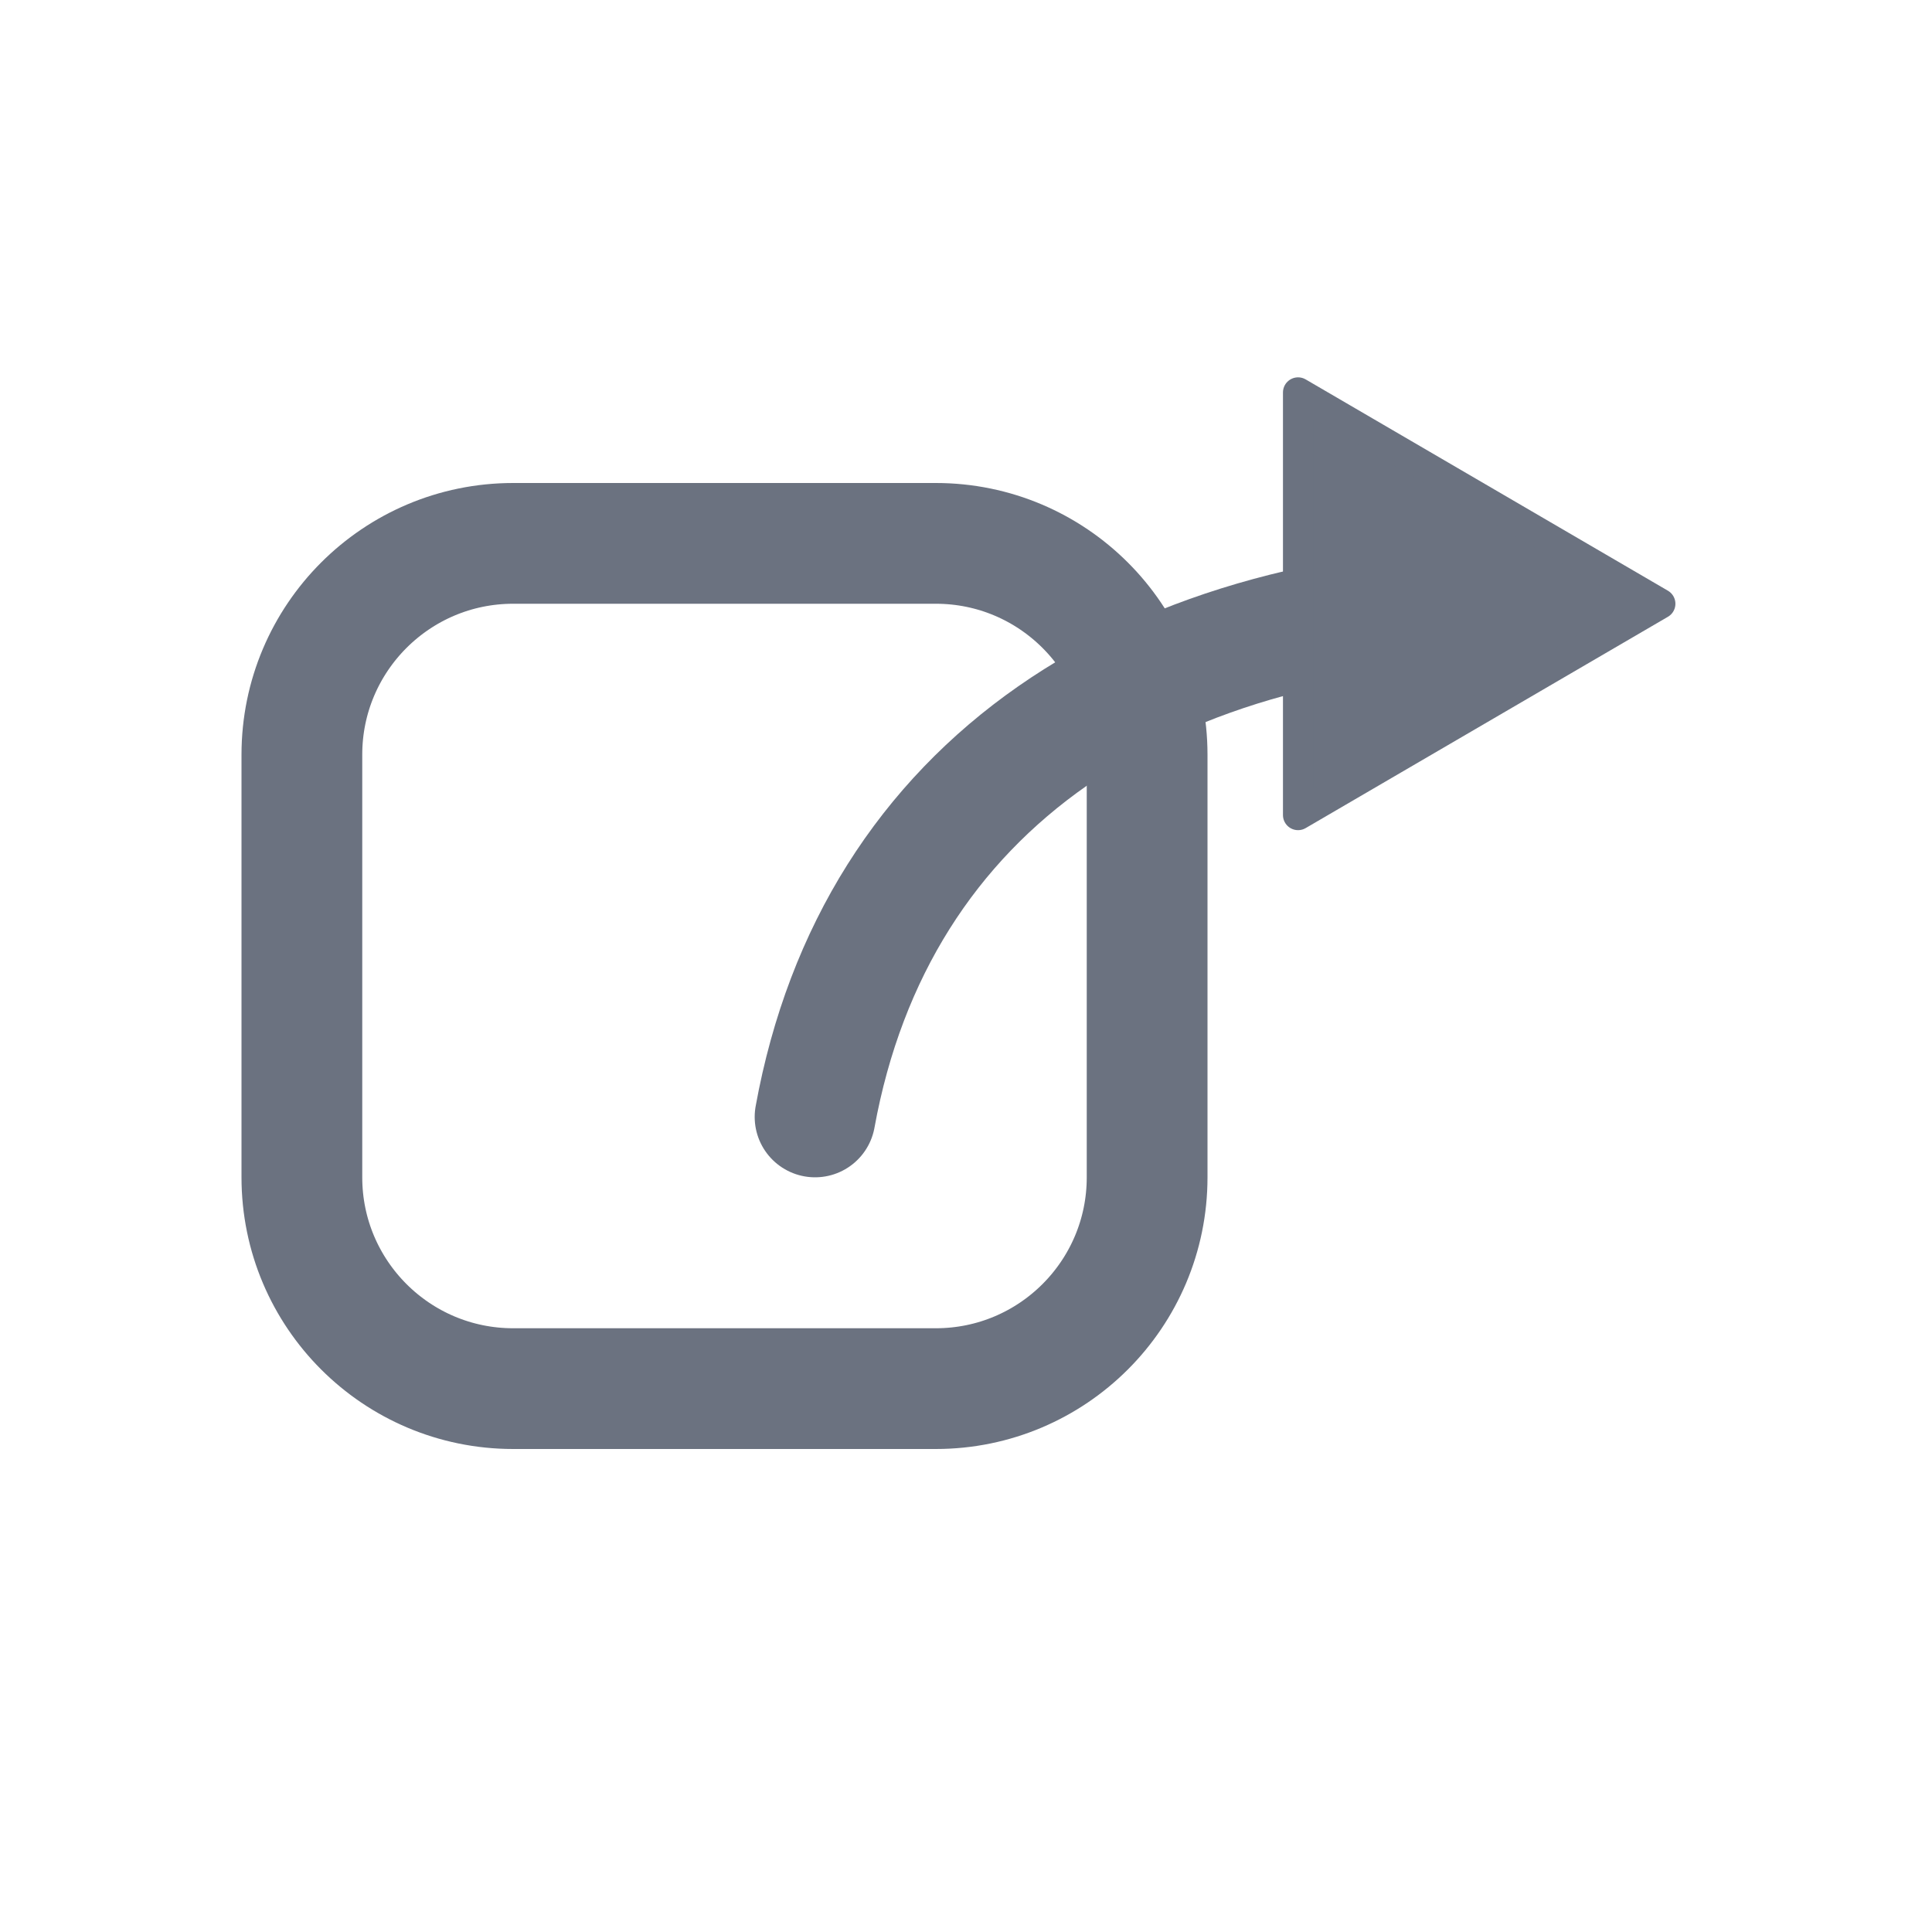
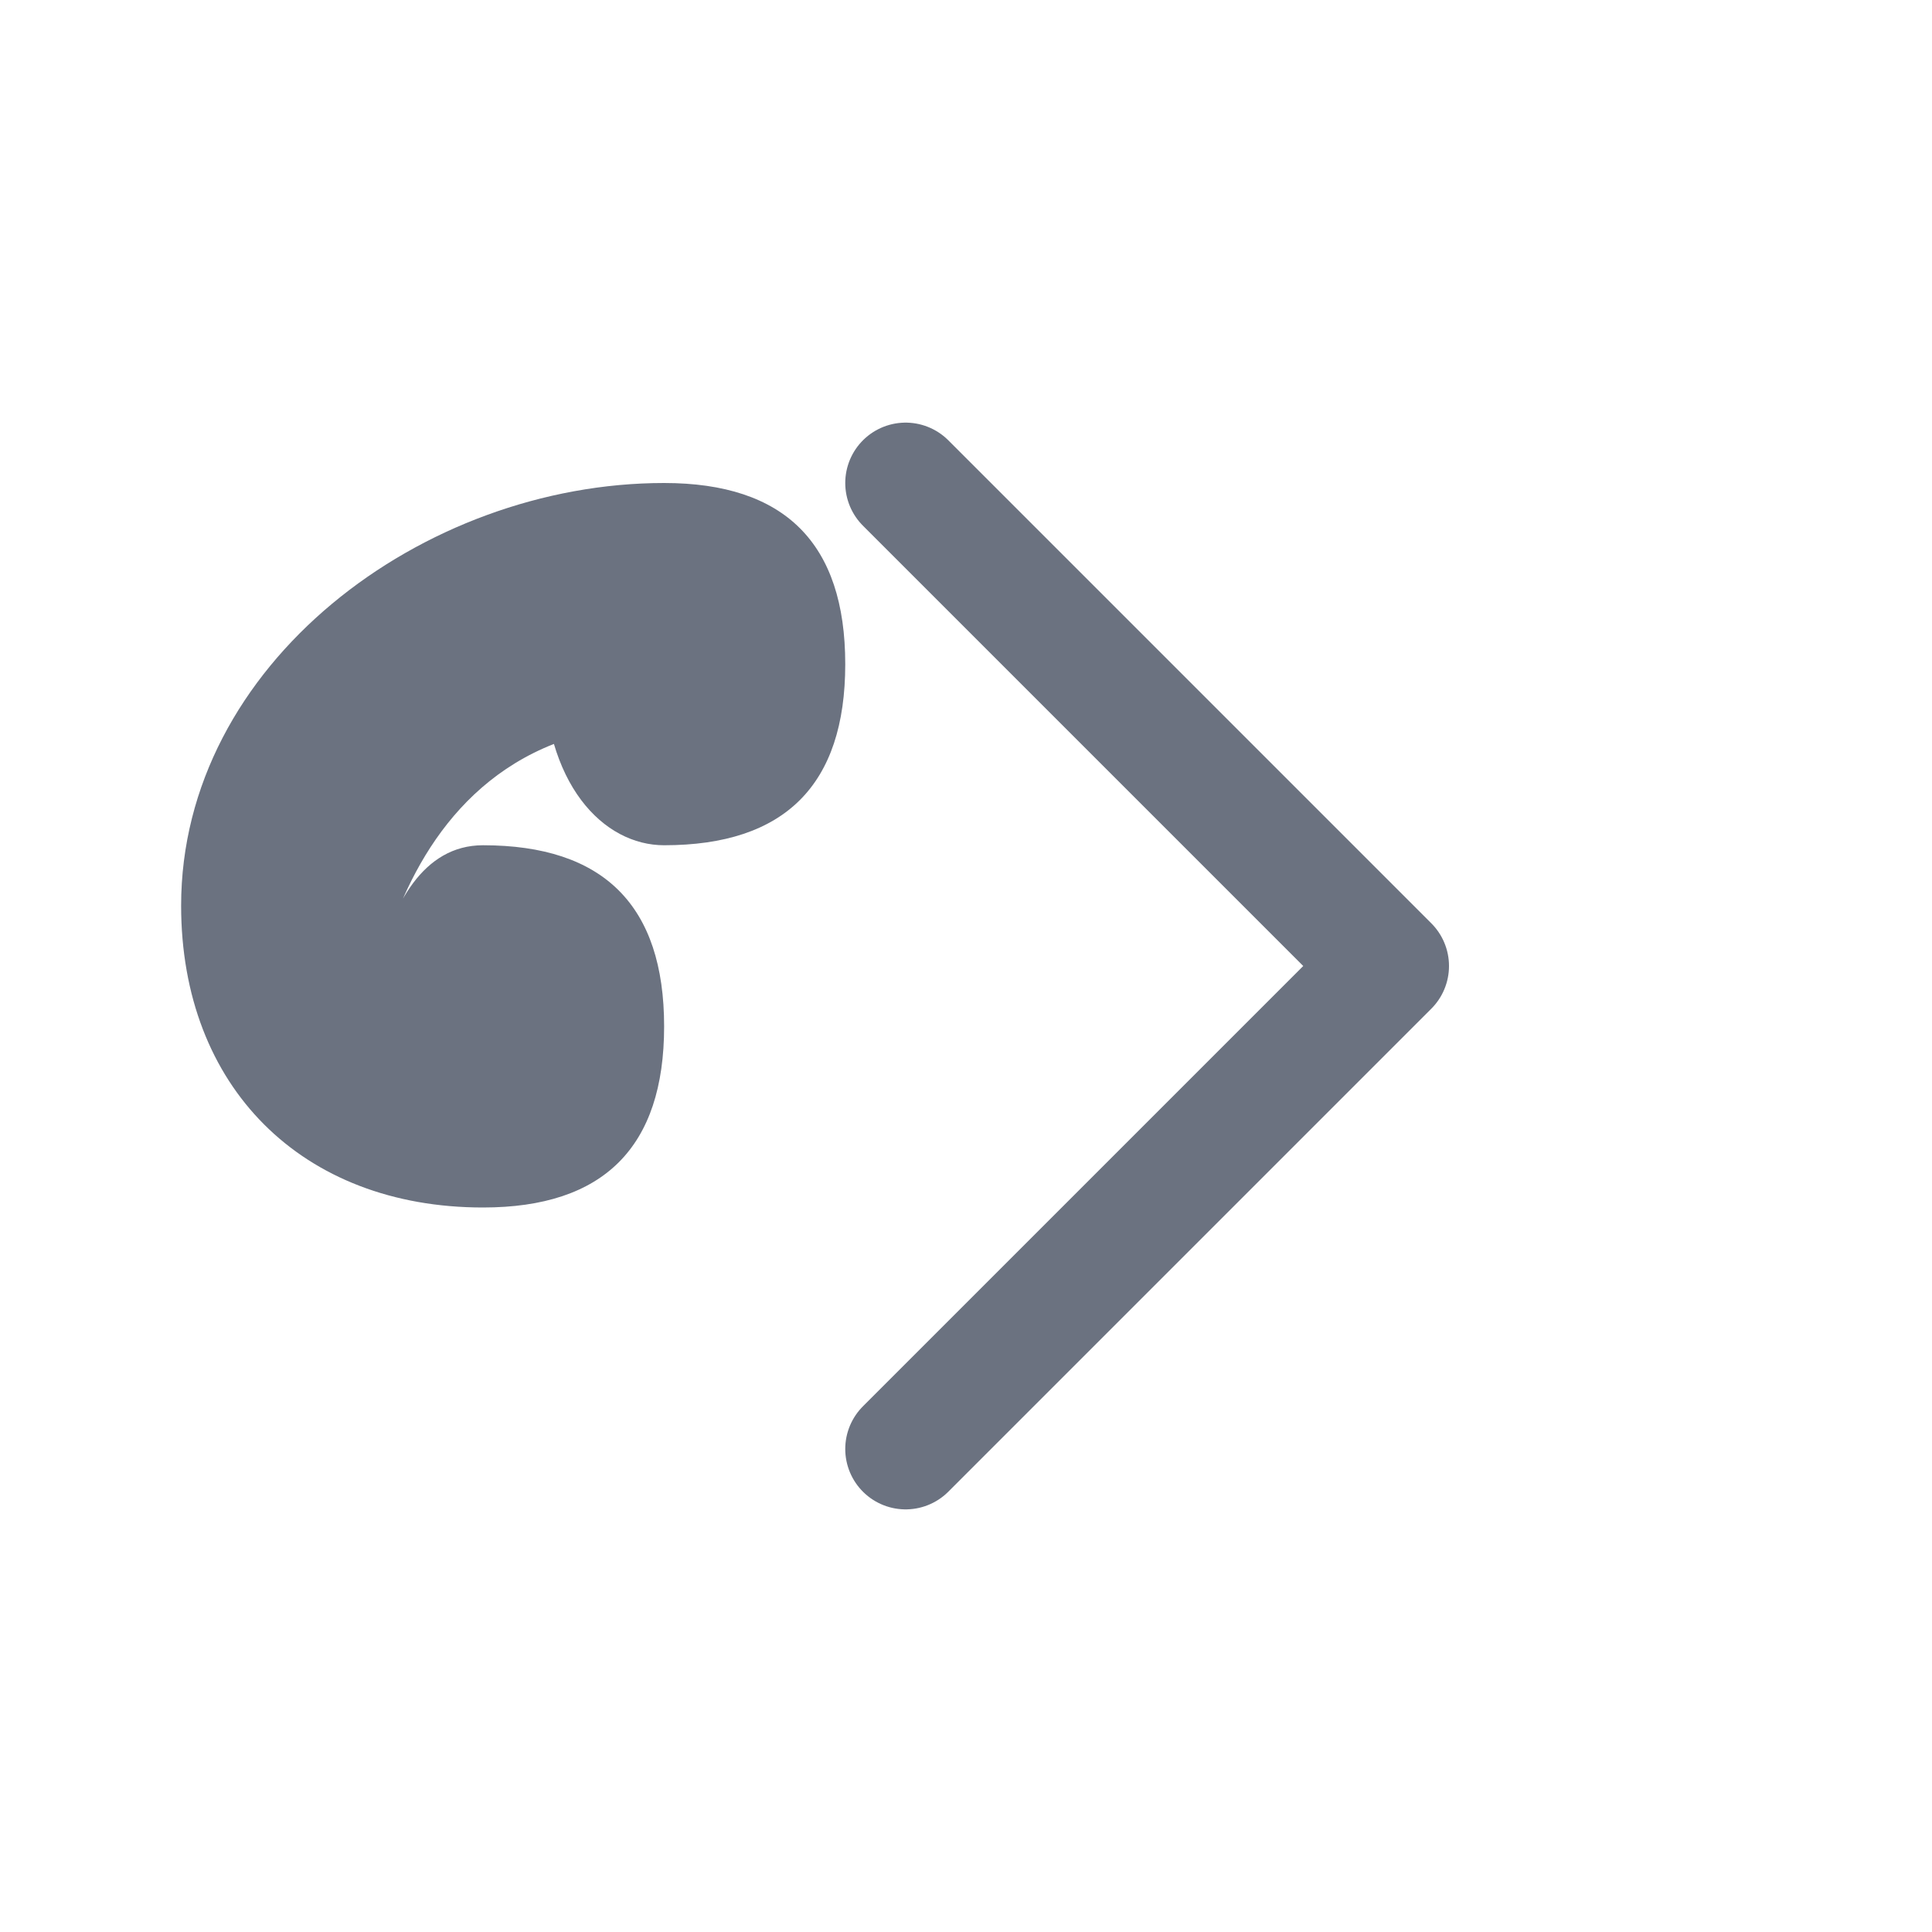
<svg xmlns="http://www.w3.org/2000/svg" width="128" height="128" viewBox="0 0 128 128">
-   <g fill="none" fill-rule="evenodd" stroke="#6B7280" stroke-linecap="round" stroke-linejoin="round">
-     <rect x="20" y="36" width="56" height="56" rx="14" stroke-width="8" />
-     <path d="M54 74 C58 52, 76 40, 102 40" stroke-width="8" />
-     <path d="M86 26 L110 40 L86 54 Z" fill="#6B7280" stroke-width="2" />
-   </g>
+   <path d="M44 48 C24 48 24 72 24 72 C24 72 24 56 32 56 C40 56 44 60 44 68 C44 76 40 80 32 80 C20 80 12 72 12 60 C12 44 28 32 44 32 C52 32 56 36 56 44 C56 52 52 56 44 56 C40 56 36 52 36 44 C36 36 40 32 44 32" fill="#6B7280" />
+   <path d="M60 32 L92 64 L60 96" fill="none" stroke="#6B7280" stroke-width="8" stroke-linecap="round" stroke-linejoin="round" />
</svg>
